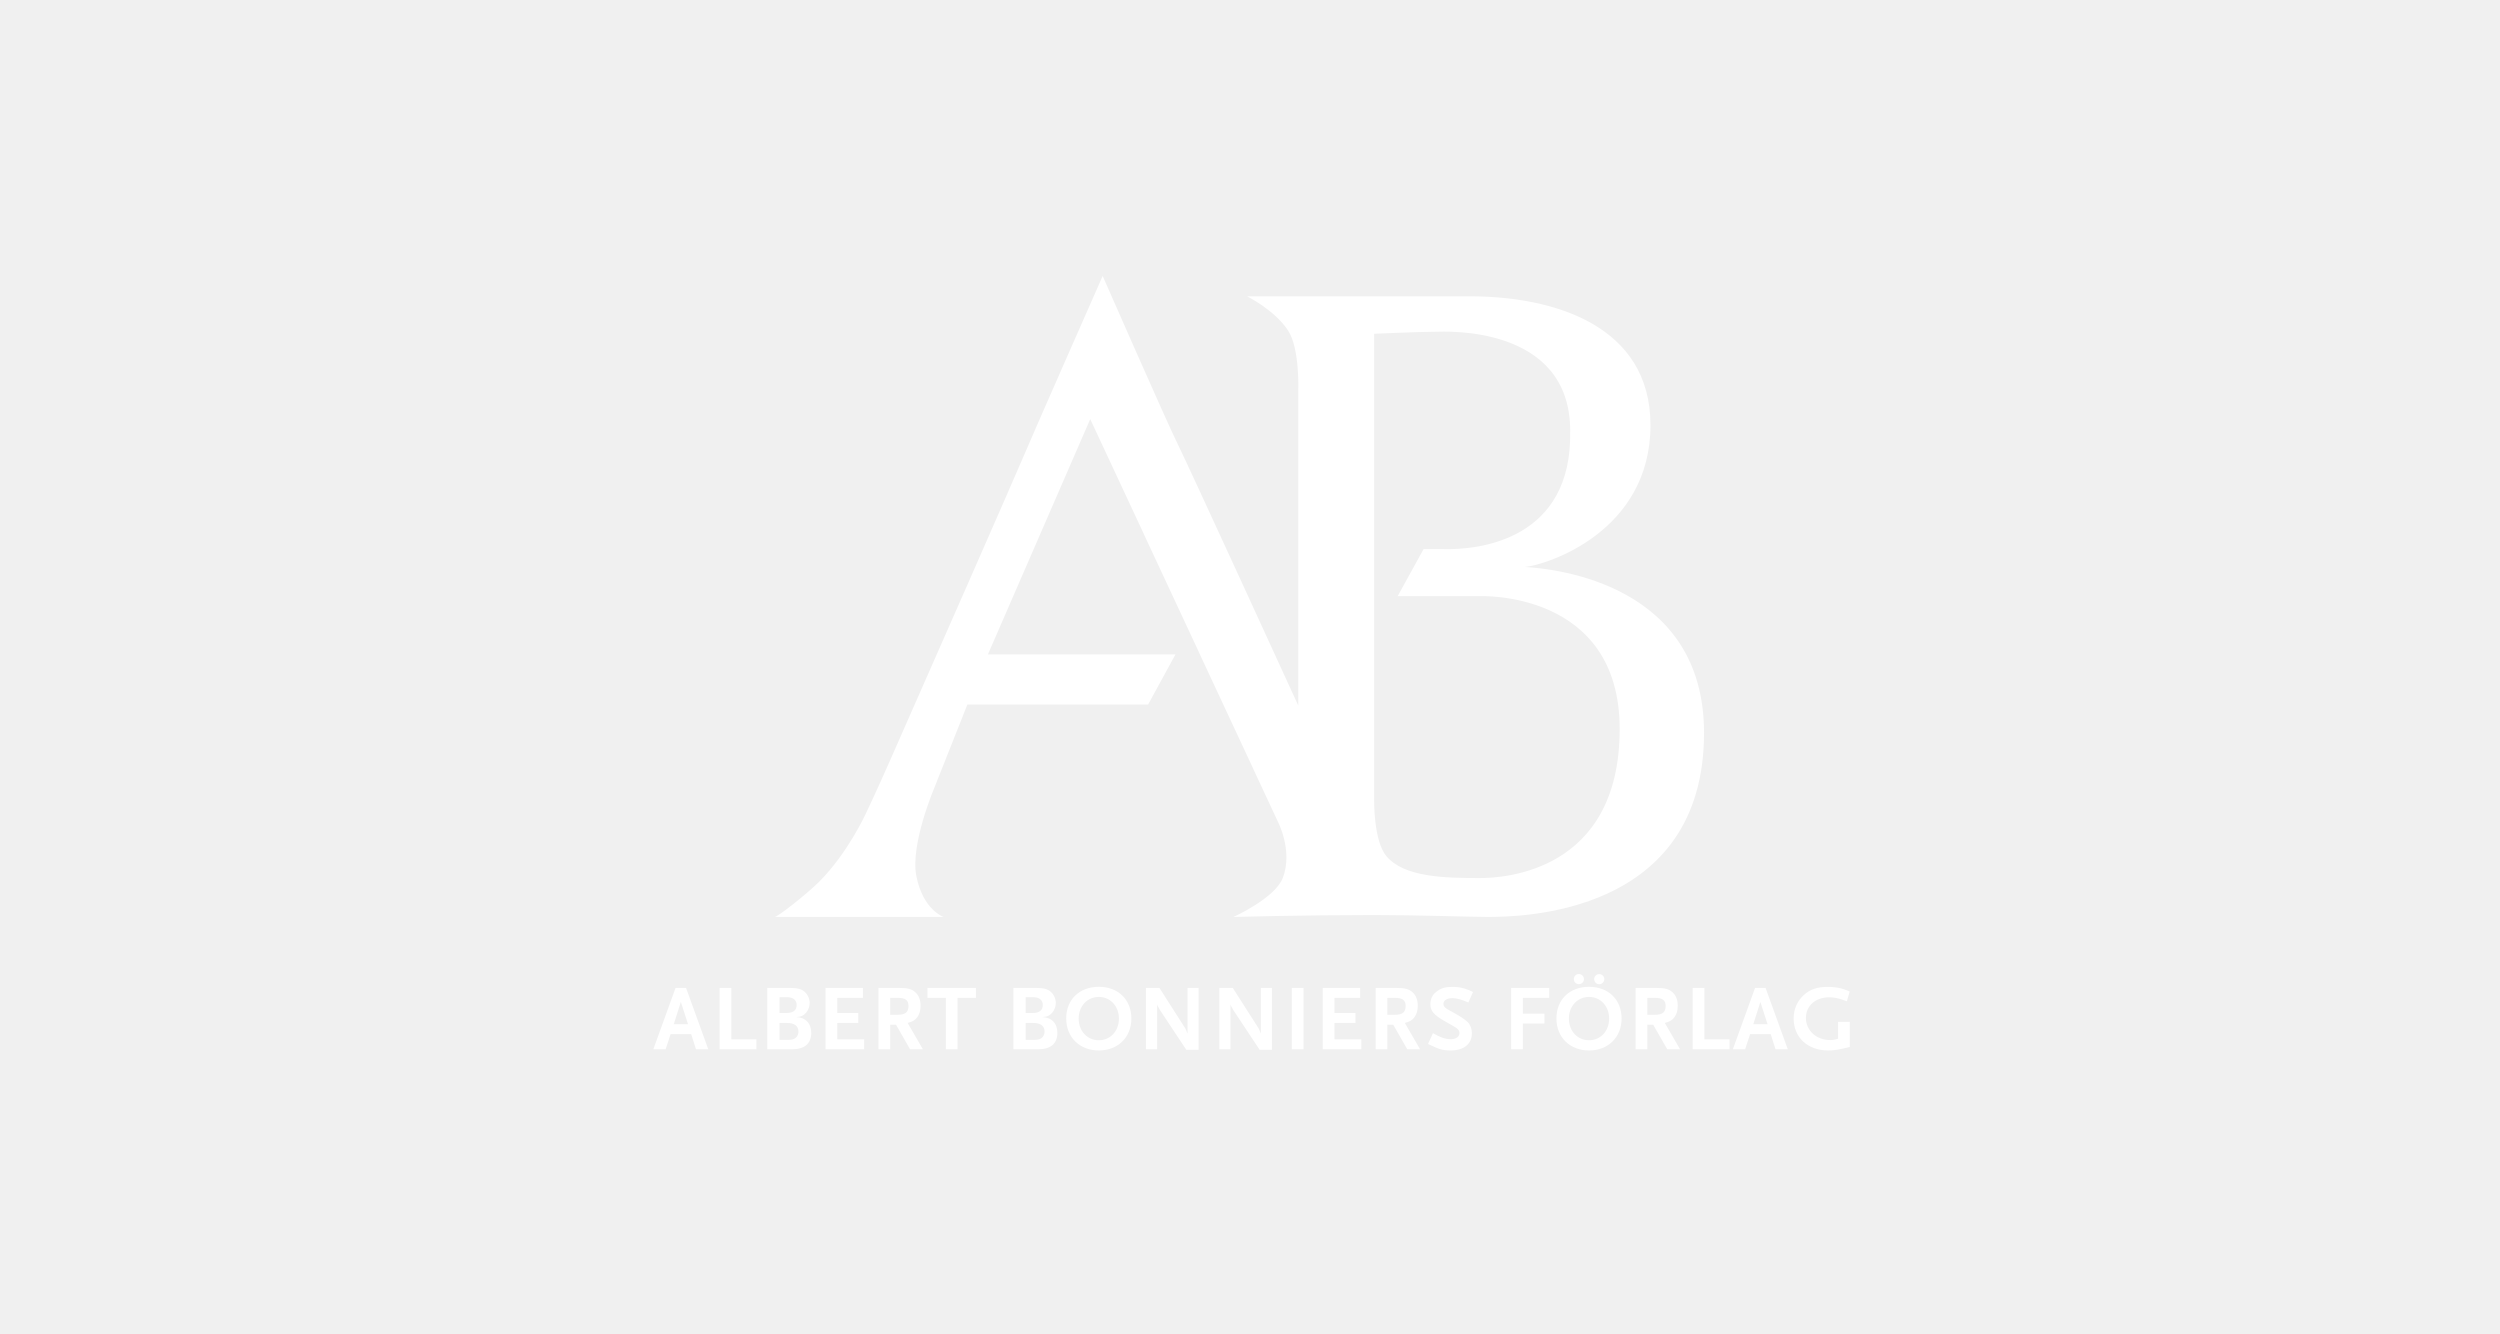
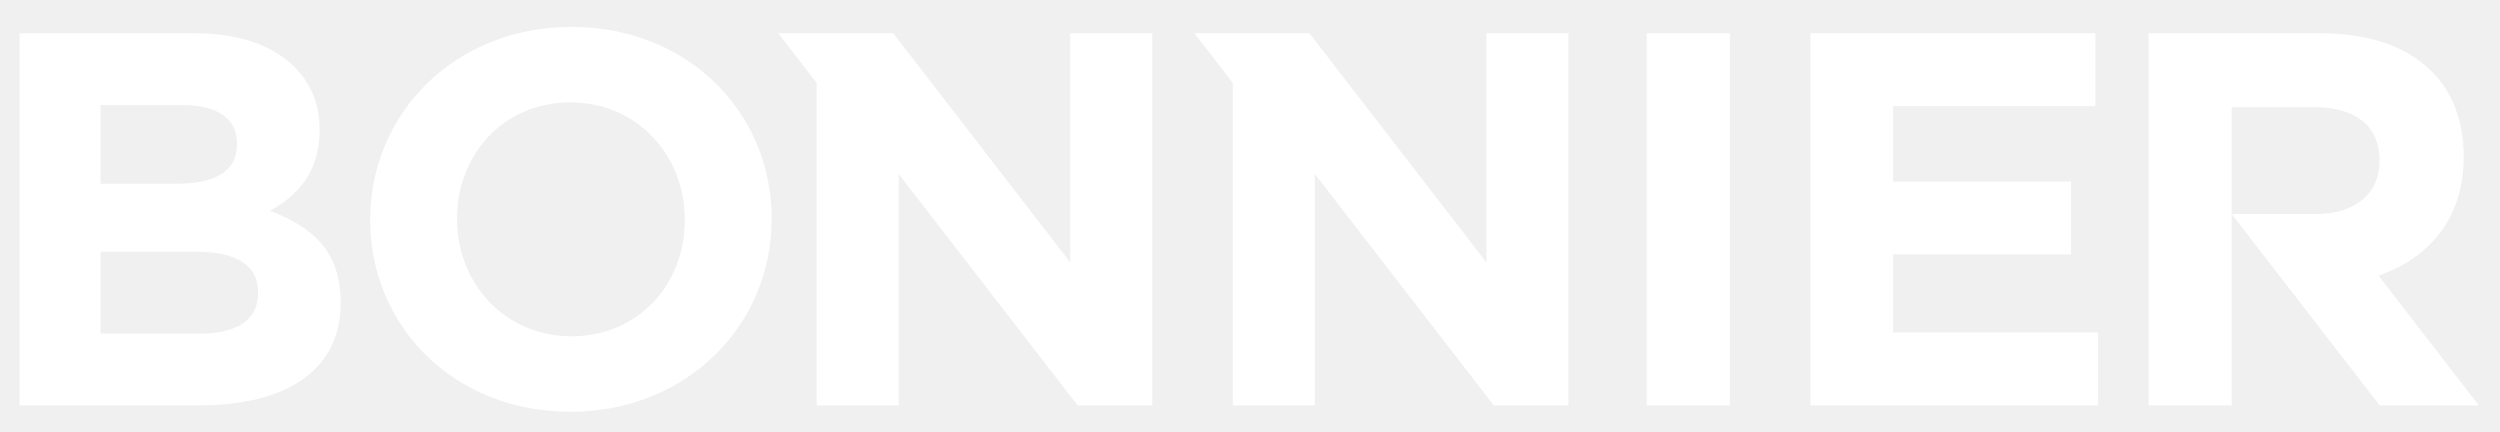
- <svg xmlns="http://www.w3.org/2000/svg" width="375px" height="200px" viewBox="0 0 375 200" version="1.1">
-   <defs />
-   <g id="Symbols" stroke="none" stroke-width="1" fill="none" fill-rule="evenodd">
-     <g id="logo/bonnier">
-       <rect id="boundary" x="0" y="0" width="375" height="200" />
-       <g id="Albert-Bonniers-Forlag" transform="translate(98, 41)" fill="#FFFFFF">
-         <path d="M115.516,41.401 L111.649,48.424 L123.968,48.424 C123.968,48.424 144.951,47.492 144.951,68.355 C144.951,89.838 127.478,90.709 124.007,90.709 C118.738,90.709 112.598,90.599 109.944,87.405 C108.039,85.111 108.122,79.097 108.122,79.097 L108.122,9.065 C108.122,9.065 115.018,8.761 117.453,8.761 C118.481,8.761 137.53,7.609 137.53,23.631 L137.526,23.717 C137.827,39.824 124.133,41.586 118.16,41.359 L115.544,41.359 L115.516,41.401 Z M130.752,44.045 C134.005,43.726 149.571,38.796 149.571,22.774 C149.571,7.839 135.125,3.447 122.465,3.447 L89.064,3.447 C89.064,3.447 93.171,5.483 95.202,8.562 C97.018,11.315 96.737,17.769 96.737,17.769 L96.737,64.827 C96.737,64.827 80.113,28.511 78.578,25.441 C77.044,22.373 67.4,0.396 67.4,0.396 C67.4,0.396 56.573,24.93 55.294,27.999 C54.416,30.107 41.413,59.725 35.26,73.627 C33.375,77.885 31.936,80.916 31.936,80.916 C31.936,80.916 29.218,86.916 24.86,91.274 C23.051,93.082 18.658,96.541 18.2,96.541 C17.742,96.541 43.54,96.541 43.54,96.541 C43.54,96.541 40.464,95.52 39.449,90.403 C38.521,85.732 42.102,77.293 42.102,77.293 L47.11,64.675 L74.22,64.675 L78.323,57.155 L50.19,57.155 L65.535,21.861 L93.668,82.219 C93.668,82.219 95.97,86.566 94.435,90.658 C93.285,93.725 87.018,96.541 87.018,96.541 C87.018,96.541 97.589,96.256 108.132,96.256 C114.529,96.256 122.68,96.541 125.11,96.541 C130.026,96.541 157.606,96.287 157.606,68.92 C157.606,46.773 135.668,44.334 130.752,44.045 L130.752,44.045 Z" id="Fill-1" />
-         <path d="M4.127,109.293 L3.067,112.625 L5.201,112.625 L4.127,109.293 Z M6.399,116.389 L5.675,114.117 L2.594,114.117 L1.84,116.389 L0,116.389 L3.332,107.187 L4.908,107.187 L8.24,116.389 L6.399,116.389 L6.399,116.389 Z" id="Fill-2" />
-         <polyline id="Fill-3" points="9.941 116.389 9.941 107.187 11.698 107.187 11.698 114.897 15.462 114.897 15.462 116.389 9.941 116.389" />
-         <path d="M20.077,112.444 L18.934,112.444 L18.934,114.981 L20.077,114.981 C20.621,114.981 20.872,114.939 21.137,114.814 C21.527,114.618 21.765,114.214 21.765,113.74 C21.765,112.904 21.165,112.444 20.077,112.444 Z M20.077,108.581 L18.934,108.581 L18.934,110.951 L19.98,110.951 C20.97,110.951 21.499,110.533 21.499,109.753 C21.499,109.013 20.97,108.581 20.077,108.581 Z M20.844,116.389 L17.093,116.389 L17.093,107.187 L20.426,107.187 C21.625,107.187 22.225,107.34 22.727,107.801 C23.173,108.191 23.451,108.846 23.451,109.446 C23.451,109.962 23.256,110.505 22.921,110.896 C22.517,111.356 22.141,111.523 21.415,111.565 C22.81,111.593 23.689,112.499 23.689,113.935 C23.689,115.525 22.685,116.389 20.844,116.389 L20.844,116.389 Z" id="Fill-4" />
-         <polyline id="Fill-5" points="25.835 116.389 25.835 107.187 31.44 107.187 31.44 108.679 27.592 108.679 27.592 110.951 30.743 110.951 30.743 112.444 27.592 112.444 27.592 114.897 31.622 114.897 31.622 116.389 25.835 116.389" />
-         <path d="M36.668,108.679 L35.525,108.679 L35.525,111.217 L36.668,111.217 C37.784,111.217 38.272,110.826 38.272,109.906 C38.272,109.028 37.812,108.679 36.668,108.679 Z M38.509,116.389 L36.404,112.708 L35.525,112.708 L35.525,116.389 L33.769,116.389 L33.769,107.187 L36.836,107.187 C38.175,107.187 38.788,107.354 39.331,107.87 C39.833,108.33 40.085,109 40.085,109.864 C40.085,110.575 39.917,111.147 39.583,111.593 C39.234,112.039 38.913,112.234 38.147,112.444 L40.433,116.389 L38.509,116.389 L38.509,116.389 Z" id="Fill-6" />
-         <polyline id="Fill-7" points="45.634 108.679 45.634 116.389 43.877 116.389 43.877 108.679 41.116 108.679 41.116 107.187 48.394 107.187 48.394 108.679 45.634 108.679" />
-         <path d="M56.997,112.444 L55.854,112.444 L55.854,114.981 L56.997,114.981 C57.541,114.981 57.792,114.939 58.057,114.814 C58.447,114.618 58.684,114.214 58.684,113.74 C58.684,112.904 58.084,112.444 56.997,112.444 Z M56.997,108.581 L55.854,108.581 L55.854,110.951 L56.899,110.951 C57.889,110.951 58.419,110.533 58.419,109.753 C58.419,109.013 57.889,108.581 56.997,108.581 Z M57.764,116.389 L54.013,116.389 L54.013,107.187 L57.346,107.187 C58.544,107.187 59.144,107.34 59.646,107.801 C60.092,108.191 60.371,108.846 60.371,109.446 C60.371,109.962 60.176,110.505 59.841,110.896 C59.437,111.356 59.061,111.523 58.336,111.565 C59.73,111.593 60.608,112.499 60.608,113.935 C60.608,115.525 59.604,116.389 57.764,116.389 L57.764,116.389 Z" id="Fill-8" />
-         <path d="M66.827,108.539 C65.084,108.539 63.801,109.934 63.801,111.788 C63.801,113.656 65.084,115.037 66.827,115.037 C68.555,115.037 69.838,113.656 69.838,111.788 C69.838,109.934 68.555,108.539 66.827,108.539 Z M66.827,116.571 C63.954,116.571 61.933,114.591 61.933,111.788 C61.919,108.944 63.912,107.02 66.827,107.02 C69.726,107.02 71.706,108.944 71.706,111.788 C71.706,114.591 69.684,116.571 66.827,116.571 L66.827,116.571 Z" id="Fill-9" />
-         <path d="M79.946,116.473 L76,110.519 C75.972,110.478 75.917,110.352 75.805,110.157 C75.749,110.045 75.708,109.975 75.694,109.962 C75.638,109.85 75.61,109.795 75.568,109.641 L75.568,116.389 L73.895,116.389 L73.895,107.187 L75.917,107.187 L79.779,113.238 C79.793,113.266 79.834,113.336 79.876,113.434 C79.918,113.531 79.946,113.587 79.96,113.614 L80.044,113.852 L80.128,114.02 L80.128,107.187 L81.786,107.187 L81.786,116.473 L79.946,116.473" id="Fill-10" />
-         <path d="M90.947,116.473 L87.001,110.519 C86.974,110.478 86.917,110.352 86.806,110.157 C86.75,110.045 86.708,109.975 86.694,109.962 C86.638,109.85 86.611,109.795 86.569,109.641 L86.569,116.389 L84.896,116.389 L84.896,107.187 L86.917,107.187 L90.78,113.238 C90.794,113.266 90.835,113.336 90.877,113.434 C90.919,113.531 90.947,113.587 90.961,113.614 L91.044,113.852 L91.128,114.02 L91.128,107.187 L92.787,107.187 L92.787,116.473 L90.947,116.473" id="Fill-11" />
-         <polygon id="Fill-12" points="95.771 116.389 97.527 116.389 97.527 107.187 95.771 107.187" />
-         <polyline id="Fill-13" points="100.413 116.389 100.413 107.187 106.018 107.187 106.018 108.679 102.17 108.679 102.17 110.951 105.322 110.951 105.322 112.444 102.17 112.444 102.17 114.897 106.2 114.897 106.2 116.389 100.413 116.389" />
-         <path d="M111.247,108.679 L110.104,108.679 L110.104,111.217 L111.247,111.217 C112.362,111.217 112.85,110.826 112.85,109.906 C112.85,109.028 112.39,108.679 111.247,108.679 Z M113.088,116.389 L110.981,112.708 L110.104,112.708 L110.104,116.389 L108.347,116.389 L108.347,107.187 L111.414,107.187 C112.752,107.187 113.366,107.354 113.91,107.87 C114.412,108.33 114.663,109 114.663,109.864 C114.663,110.575 114.496,111.147 114.161,111.593 C113.812,112.039 113.492,112.234 112.725,112.444 L115.011,116.389 L113.088,116.389 L113.088,116.389 Z" id="Fill-14" />
-         <path d="M122.255,109.376 C121.279,108.944 120.484,108.721 119.871,108.721 C119.048,108.721 118.518,109.055 118.518,109.572 C118.518,109.962 118.741,110.199 119.396,110.547 C120.804,111.301 121.725,111.886 122.157,112.318 C122.548,112.708 122.785,113.322 122.785,113.964 C122.785,115.609 121.586,116.571 119.55,116.571 C119.271,116.571 118.992,116.557 118.727,116.515 C118.072,116.431 117.765,116.319 116.803,115.873 C116.678,115.818 116.469,115.72 116.204,115.595 L116.943,113.977 C117.612,114.34 117.891,114.479 118.253,114.618 C118.713,114.786 119.215,114.884 119.578,114.884 C120.387,114.884 120.916,114.521 120.916,113.964 C120.916,113.573 120.707,113.308 120.108,112.974 L118.686,112.164 C117.055,111.231 116.552,110.617 116.552,109.613 C116.552,109.153 116.692,108.679 116.915,108.33 C117.068,108.094 117.305,107.856 117.598,107.647 C118.267,107.187 118.839,107.034 119.912,107.034 C120.526,107.034 121.07,107.104 121.642,107.271 C122.088,107.41 122.339,107.508 122.952,107.801 L122.255,109.376" id="Fill-15" />
-         <polyline id="Fill-16" points="130.432 108.679 130.432 111.049 133.667 111.049 133.667 112.527 130.432 112.527 130.432 116.389 128.675 116.389 128.675 107.187 134.377 107.187 134.377 108.679 130.432 108.679" />
-         <path d="M141.879,106.636 C141.461,106.636 141.126,106.288 141.126,105.869 C141.126,105.451 141.461,105.116 141.879,105.116 C142.297,105.116 142.646,105.451 142.646,105.869 C142.646,106.288 142.297,106.636 141.879,106.636 Z M138.825,106.622 C138.407,106.622 138.072,106.288 138.072,105.869 C138.072,105.451 138.407,105.103 138.825,105.103 C139.244,105.103 139.593,105.451 139.593,105.869 C139.593,106.288 139.244,106.622 138.825,106.622 Z M140.359,108.539 C138.616,108.539 137.334,109.934 137.334,111.788 C137.334,113.656 138.616,115.037 140.359,115.037 C142.088,115.037 143.371,113.656 143.371,111.788 C143.371,109.934 142.088,108.539 140.359,108.539 Z M140.359,116.571 C137.487,116.571 135.465,114.591 135.465,111.788 C135.451,108.944 137.445,107.02 140.359,107.02 C143.259,107.02 145.239,108.944 145.239,111.788 C145.239,114.591 143.217,116.571 140.359,116.571 L140.359,116.571 Z" id="Fill-17" />
-         <path d="M150.245,108.679 L149.101,108.679 L149.101,111.217 L150.245,111.217 C151.359,111.217 151.848,110.826 151.848,109.906 C151.848,109.028 151.387,108.679 150.245,108.679 Z M152.085,116.389 L149.979,112.708 L149.101,112.708 L149.101,116.389 L147.344,116.389 L147.344,107.187 L150.411,107.187 C151.75,107.187 152.364,107.354 152.908,107.87 C153.409,108.33 153.66,109 153.66,109.864 C153.66,110.575 153.493,111.147 153.158,111.593 C152.81,112.039 152.489,112.234 151.722,112.444 L154.008,116.389 L152.085,116.389 L152.085,116.389 Z" id="Fill-18" />
-         <polyline id="Fill-19" points="155.905 116.389 155.905 107.187 157.662 107.187 157.662 114.897 161.426 114.897 161.426 116.389 155.905 116.389" />
-         <path d="M166.055,109.293 L164.996,112.625 L167.129,112.625 L166.055,109.293 Z M168.328,116.389 L167.603,114.117 L164.521,114.117 L163.768,116.389 L161.928,116.389 L165.26,107.187 L166.836,107.187 L170.168,116.389 L168.328,116.389 L168.328,116.389 Z" id="Fill-20" />
-         <path d="M178.533,116.264 C177.558,116.487 176.986,116.571 176.22,116.571 C173.165,116.571 171.046,114.618 171.046,111.774 C171.046,110.38 171.576,109.167 172.566,108.26 C173.514,107.396 174.574,107.034 176.164,107.034 C176.833,107.034 177.502,107.104 178.087,107.243 C178.533,107.354 178.813,107.452 179.454,107.731 L179.035,109.195 C178.701,109.07 178.451,108.986 178.283,108.93 C177.628,108.707 176.972,108.595 176.386,108.595 C174.323,108.595 172.887,109.864 172.887,111.691 C172.887,113.573 174.462,115.009 176.512,115.009 C176.93,115.009 177.167,114.967 177.711,114.814 L177.711,112.276 L179.468,112.276 L179.468,116.041 C179.049,116.138 178.743,116.208 178.533,116.264" id="Fill-21" />
+ <svg xmlns="http://www.w3.org/2000/svg" id="svg2" version="1.1" width="255" height="44" xml:space="preserve">
+   <defs id="defs6">
+     <clipPath clipPathUnits="userSpaceOnUse" id="clipPath22">
+       <path d="m 0,0 595.275,0 0,841.89 L 0,841.89 0,0 z" id="path24" />
+     </clipPath>
+     <clipPath clipPathUnits="userSpaceOnUse" id="clipPath36">
+       <path d="m 61.654,505.771 500.314,0 0,86.74 -500.314,0 0,-86.74 z" id="path38" />
+     </clipPath>
+   </defs>
+   <g id="g12" transform="matrix(1.25,0,0,-1.25,-93.89845,709.4693)">
+     <g id="g32" transform="matrix(0.4296355,0,0,0.4296355,44.44507,314.2042)">
+       <g id="g34" clip-path="url(#clipPath36)">
+         <g id="g40" transform="matrix(1.012222,0,0,-0.9972687,307.2362,548.0781)">
+           <g id="g42" transform="translate(185.7463,-21.3624)">
+             <path d="m 0,0 15.49,0 c 7.594,0 12.25,3.442 12.25,10.124 l 0,0.203 c 0,5.973 -4.354,10.023 -11.946,10.023 l -15.794,0 27.765,36.446 18.604,0 -18.803,-24.709 c 9.48,-3.358 15.967,-10.879 15.967,-22.57 l 0,-0.203 c 0,-6.681 -2.125,-12.25 -6.074,-16.198 -4.657,-4.657 -11.643,-7.187 -20.653,-7.187 l -32.396,0 0,70.867 15.59,0 L 0,0 z m -139.838,-14.071 0,43.634 -33.205,-43.634 -21.571,10e-4 7.194,9.452 0,61.414 15.388,0 0,-44.08 33.58,44.08 14.002,0 0,-70.867 -15.388,0 z m -78.09,0 0,43.634 -33.205,-43.634 -21.571,10e-4 7.194,9.452 0,61.414 15.388,0 0,-44.08 33.581,44.08 14.001,0 0,-70.867 -15.388,0 z m 138.898,0 53.455,0 0,13.869 -37.965,0 0,14.376 33.409,0 0,13.87 -33.409,0 0,14.883 38.471,0 0,13.869 -53.961,0 0,-70.867 z m -30.72,0 15.591,0 0,70.867 -15.591,0 0,-70.867 z m -180.502,35.636 0,-0.203 c 0,-12.149 -8.91,-22.273 -21.463,-22.273 -12.554,0 -21.261,9.922 -21.261,22.071 l 0,0.202 c 0,12.149 8.91,22.274 21.463,22.274 12.555,0 21.261,-9.922 21.261,-22.071 m -59.023,0 0,-0.203 c 0,-20.147 15.895,-36.648 37.762,-36.648 21.868,0 37.56,16.299 37.56,36.446 l 0,0.202 c 0,20.148 -15.894,36.649 -37.762,36.649 -21.868,0 -37.56,-16.299 -37.56,-36.446 m -32.073,21.564 c 6.885,0 11.035,-2.43 11.035,-7.694 l 0,-0.203 c 0,-4.758 -3.543,-7.694 -11.541,-7.694 l -18.021,0 0,15.591 18.527,0 z m -4.15,-28.55 c 6.884,0 11.238,-2.227 11.238,-7.492 l 0,-0.202 c 0,-4.657 -3.645,-7.29 -10.227,-7.29 l -15.388,0 0,14.984 14.377,0 z m -29.563,-28.65 32.904,0 c 8.098,0 14.477,2.226 18.526,6.276 3.24,3.239 4.859,7.188 4.859,12.047 l 0,0.203 c 0,7.998 -4.252,12.452 -9.312,15.287 8.199,3.139 13.261,7.897 13.261,17.414 l 0,0.202 c 0,12.958 -10.529,19.438 -26.525,19.438 l -33.713,0 0,-70.867 z" style="fill:#ffffff;fill-opacity:1;fill-rule:nonzero;stroke:none" id="path44" />
+           </g>
+         </g>
      </g>
    </g>
  </g>
</svg>
